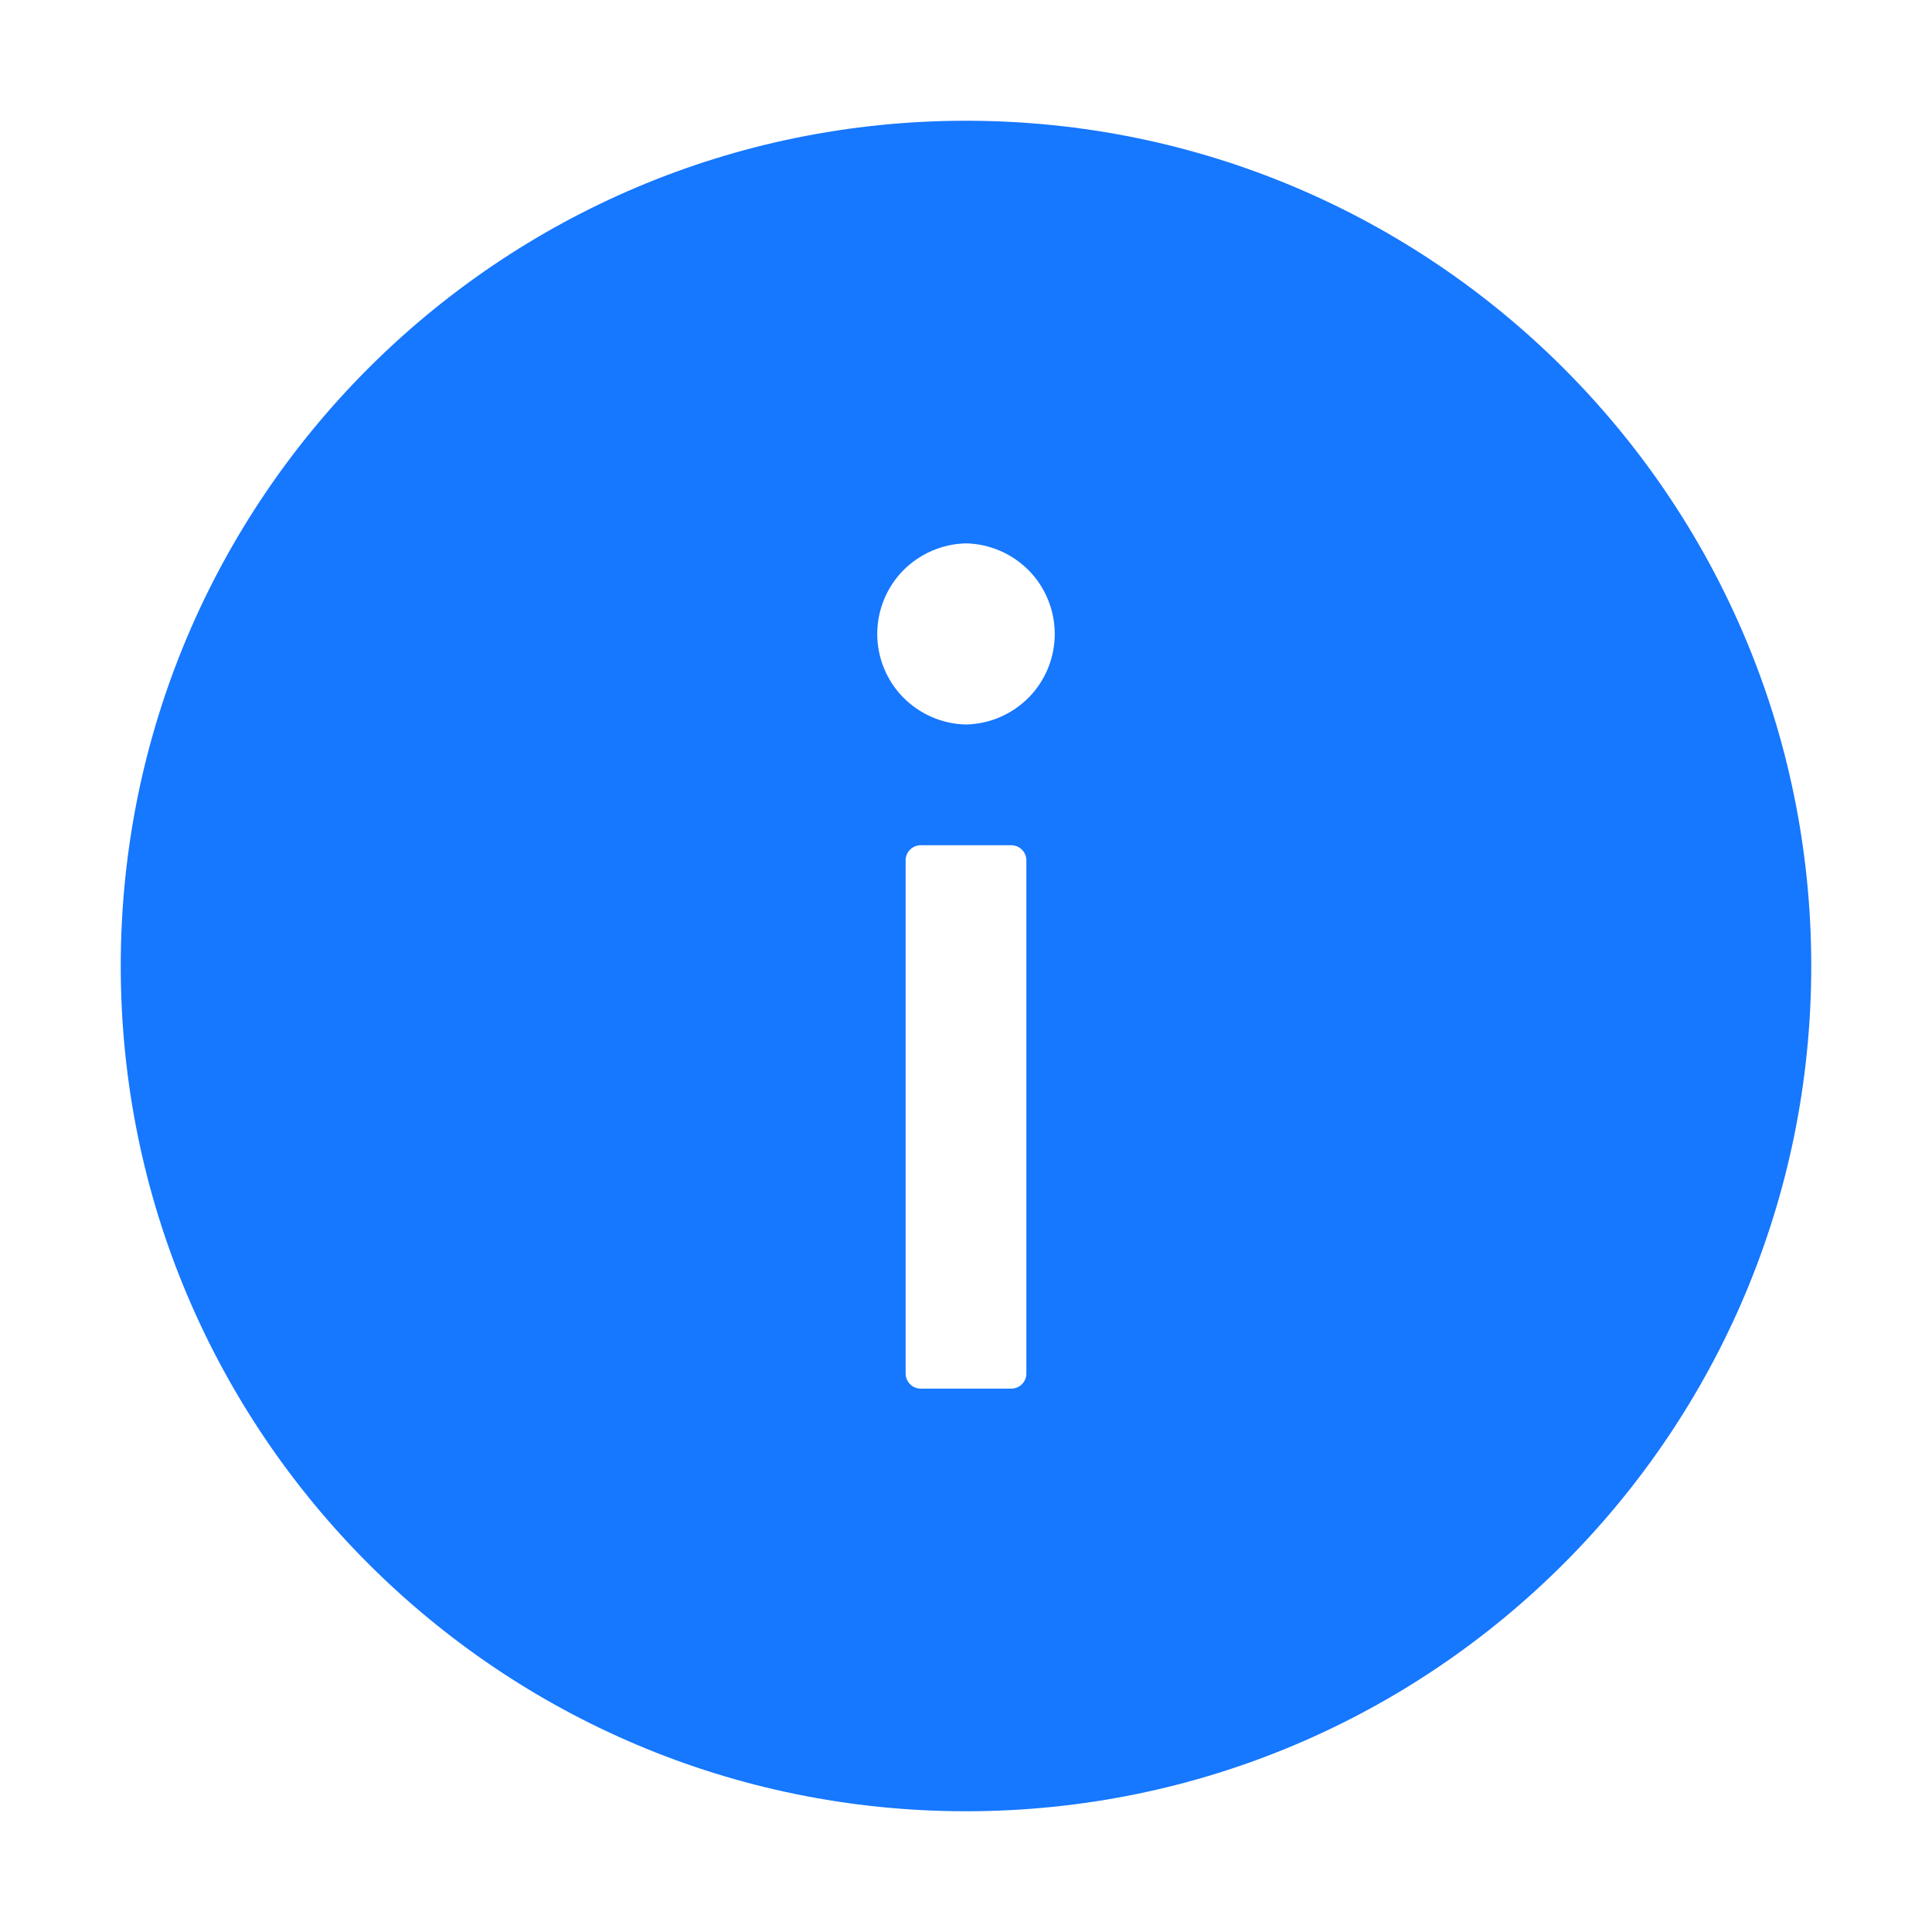
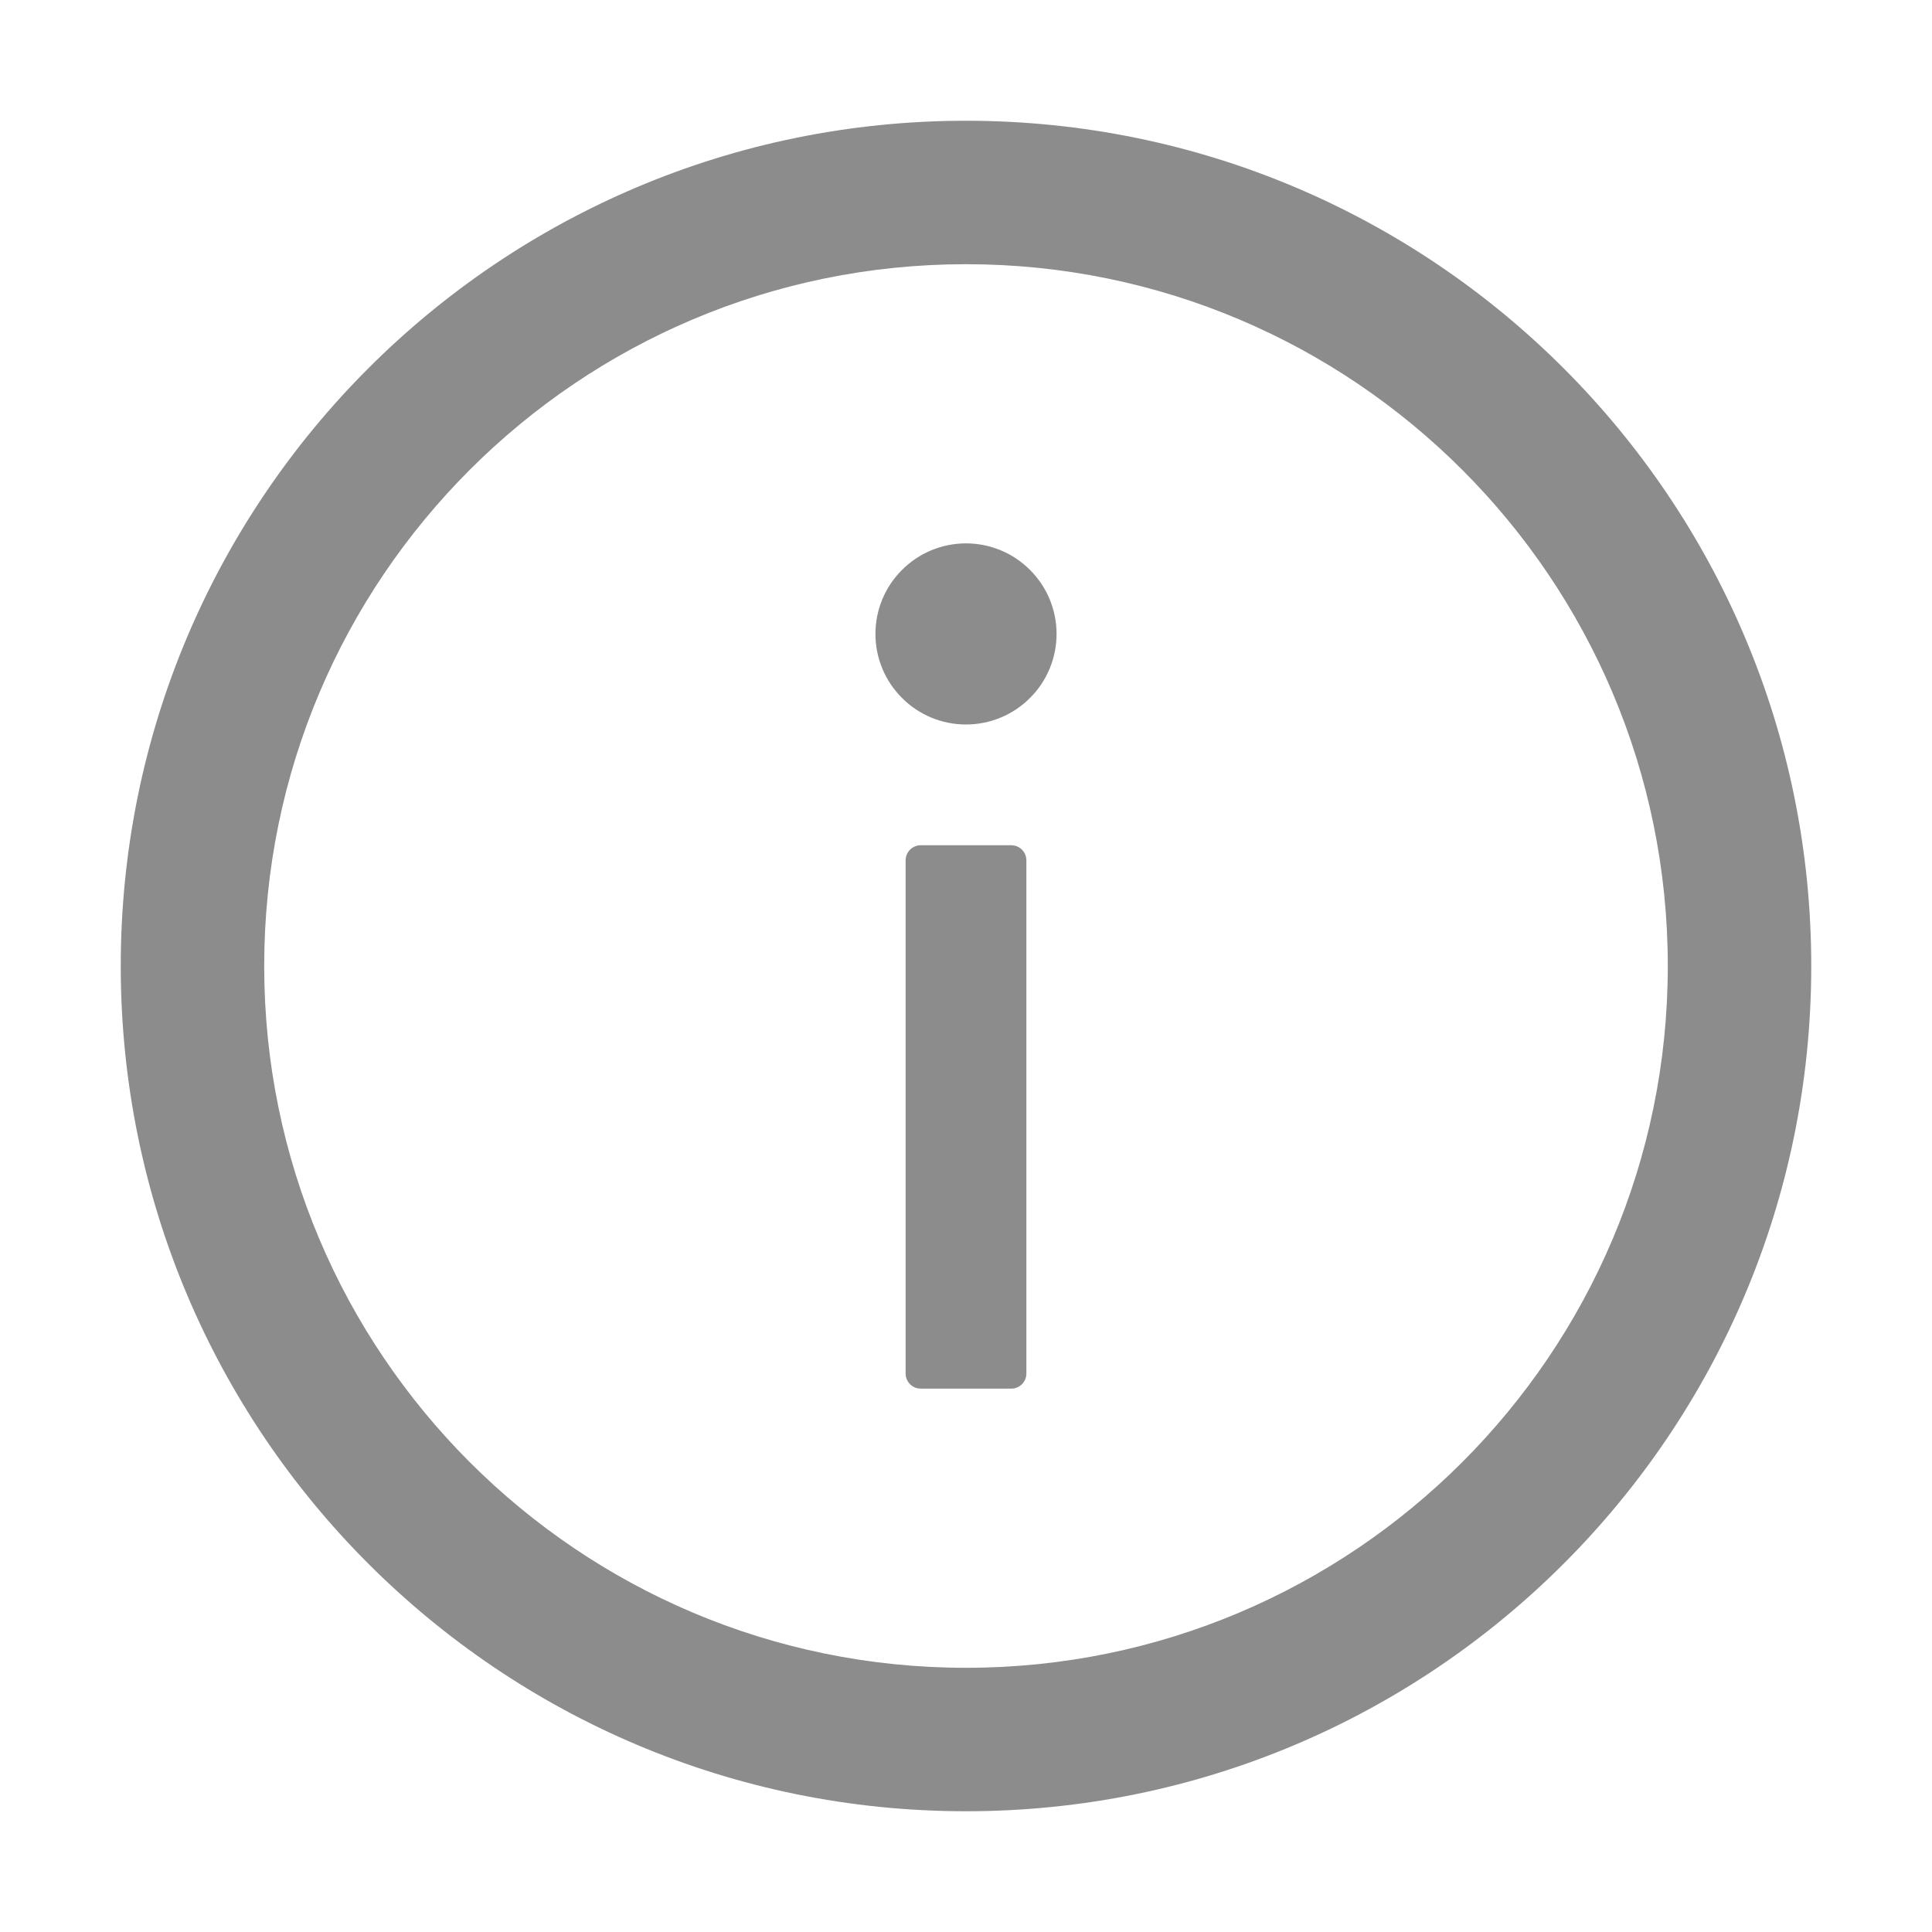
<svg xmlns="http://www.w3.org/2000/svg" width="16" height="16" viewBox="0 0 16 16" fill="none">
-   <path d="M8 1C4.134 1 1 4.134 1 8C1 11.866 4.134 15 8 15C11.866 15 15 11.866 15 8C15 4.134 11.866 1 8 1ZM8.5 11.375C8.5 11.444 8.444 11.5 8.375 11.5H7.625C7.556 11.5 7.5 11.444 7.5 11.375V7.125C7.5 7.056 7.556 7 7.625 7H8.375C8.444 7 8.5 7.056 8.5 7.125V11.375ZM8 6C7.804 5.996 7.617 5.915 7.479 5.775C7.342 5.635 7.265 5.446 7.265 5.25C7.265 5.054 7.342 4.865 7.479 4.725C7.617 4.585 7.804 4.504 8 4.5C8.196 4.504 8.383 4.585 8.521 4.725C8.658 4.865 8.735 5.054 8.735 5.25C8.735 5.446 8.658 5.635 8.521 5.775C8.383 5.915 8.196 5.996 8 6Z" fill="#1677FF" />
+   <path d="M8 1C4.134 1 1 4.134 1 8C1 11.866 4.134 15 8 15C11.866 15 15 11.866 15 8C15 4.134 11.866 1 8 1ZM8 13.812C4.791 13.812 2.188 11.209 2.188 8C2.188 4.791 4.791 2.188 8 2.188C11.209 2.188 13.812 4.791 13.812 8C13.812 11.209 11.209 13.812 8 13.812Z" fill="black" fill-opacity="0.45" />
+   <path d="M7.25 5.25C7.25 5.449 7.329 5.64 7.47 5.78C7.61 5.921 7.801 6 8 6C8.199 6 8.39 5.921 8.53 5.78C8.671 5.64 8.75 5.449 8.75 5.25C8.75 5.051 8.671 4.86 8.53 4.72C8.39 4.579 8.199 4.5 8 4.5C7.801 4.5 7.61 4.579 7.47 4.72C7.329 4.86 7.25 5.051 7.25 5.25ZM8.375 7H7.625C7.556 7 7.5 7.056 7.5 7.125V11.375C7.5 11.444 7.556 11.5 7.625 11.5H8.375C8.444 11.5 8.5 11.444 8.5 11.375V7.125C8.5 7.056 8.444 7 8.375 7Z" fill="black" fill-opacity="0.45" />
</svg>
